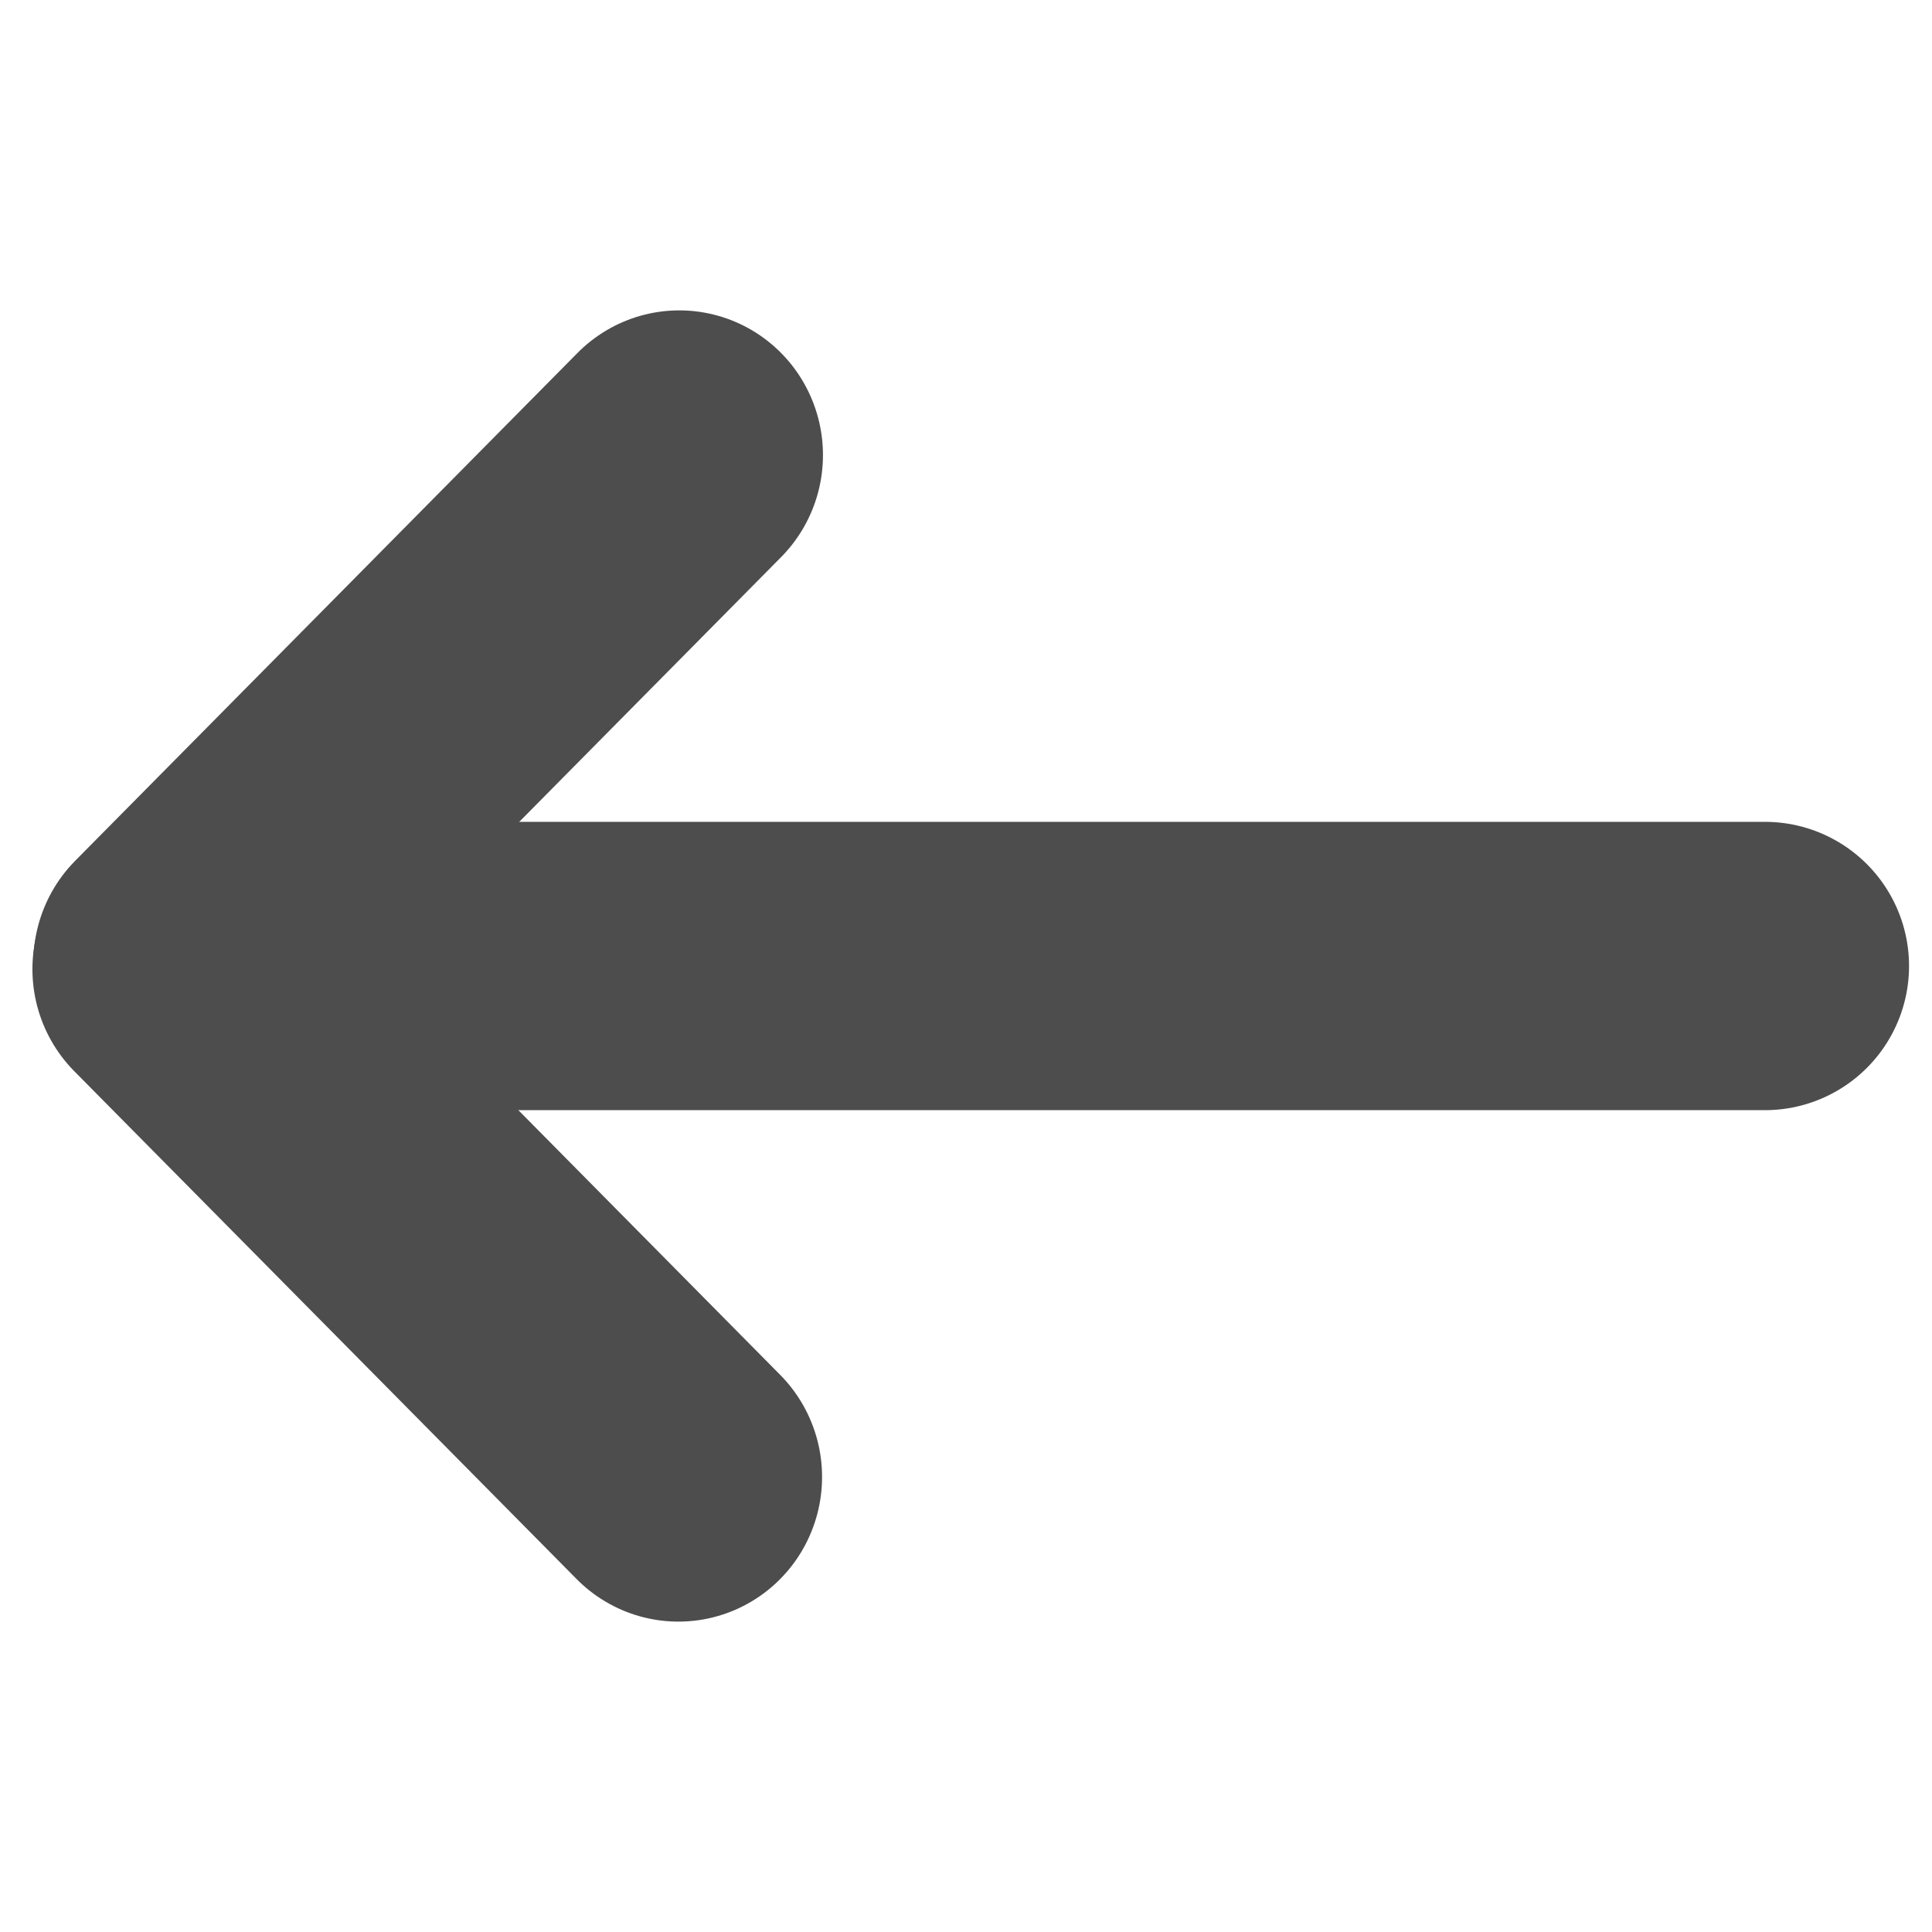
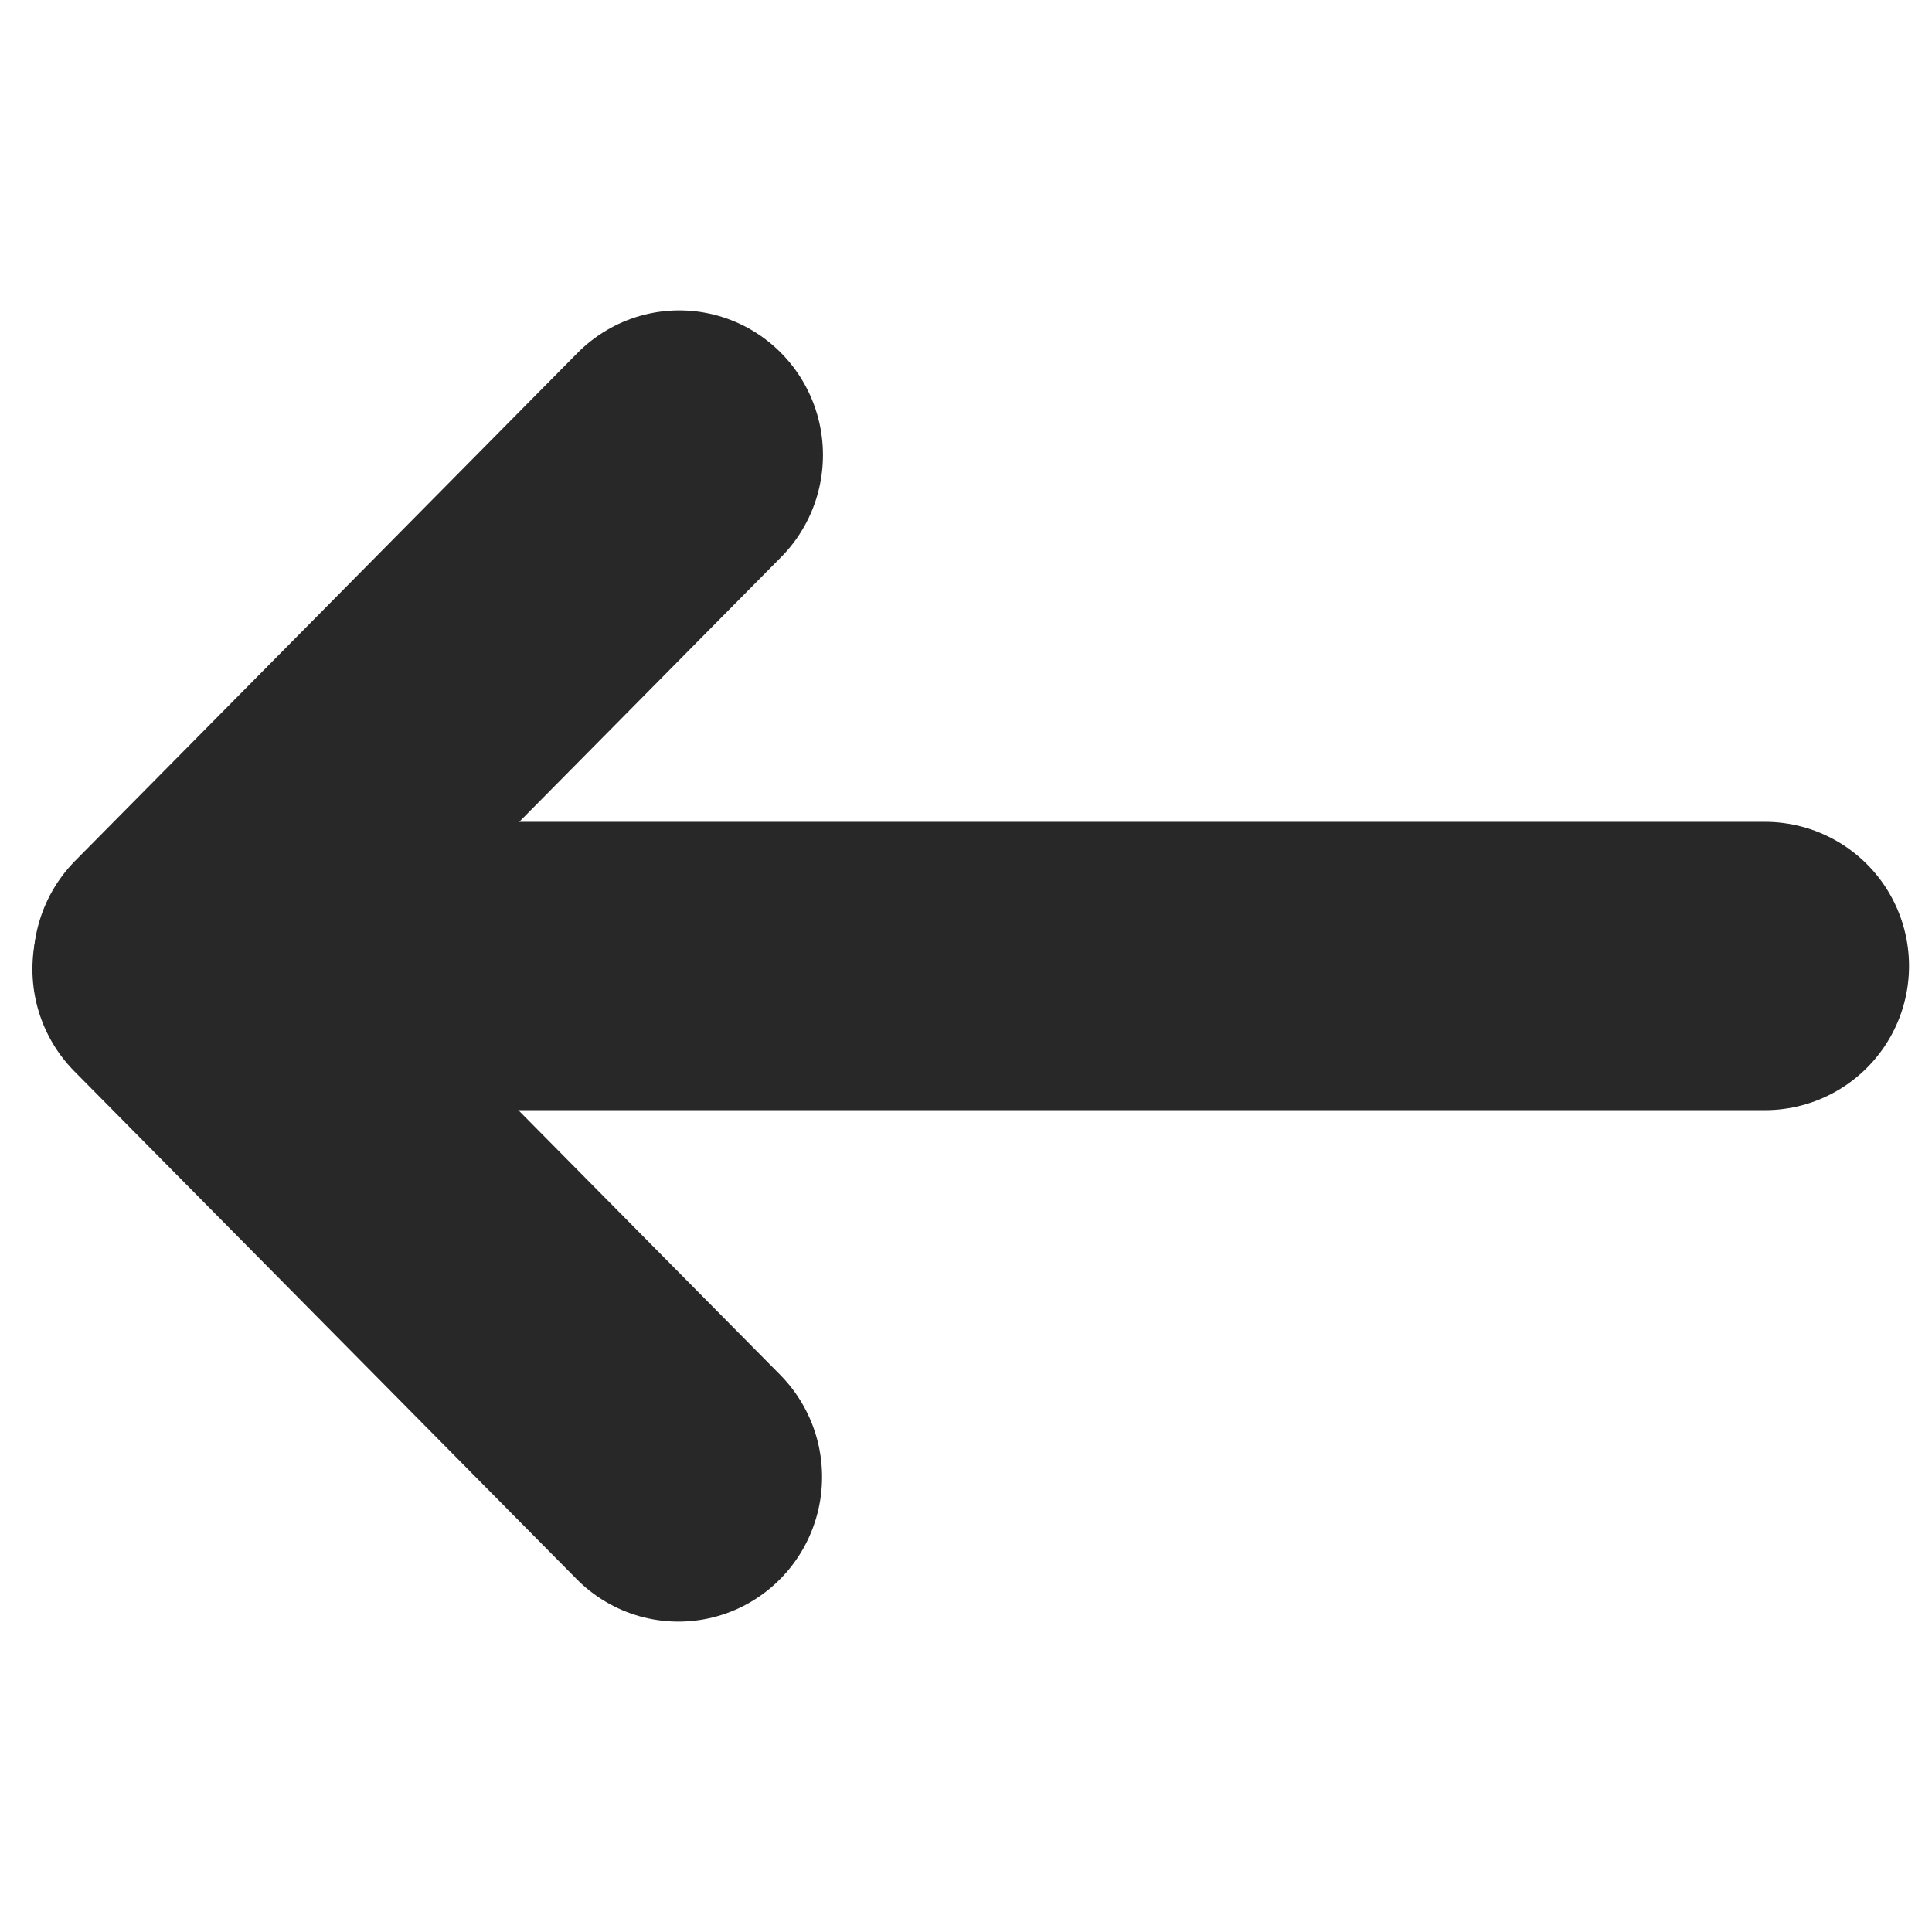
<svg xmlns="http://www.w3.org/2000/svg" width="256" height="256" id="svg4874" version="1.1" viewBox="0 0 256 256">
  <defs id="defs4876">
    <clipPath clipPathUnits="userSpaceOnUse" id="clipPath16">
      <path d="M 0,595.28 H 841.89 V 0 H 0 Z" id="path18" />
    </clipPath>
  </defs>
  <g id="layer1" transform="translate(67.85715,81.49496)">
    <g transform="matrix(0,-1,-1,0,373.5051,516.505)" id="g4845" style="display:inline">
      <g id="g1908" transform="matrix(0,-1,-1,0,1394.362,585.3622)">
        <g style="display:inline" id="g1910" transform="matrix(-1,0,0,1,576,611)">
-           <g id="g828" transform="matrix(-1,0,0,1,606.6654,0)">
-             <path id="path4526" d="M 234.493,313.362 H 408.52" style="fill:#4d4d4d;fill-opacity:1;stroke:#4d4d4d;stroke-width:38.206;stroke-linecap:round;stroke-linejoin:miter;stroke-miterlimit:4;stroke-dasharray:none;stroke-opacity:1" />
-             <g style="stroke-width:1.05" transform="matrix(0.9492747,0,0,0.9557762,-143.6203,177.8334)" id="g4555">
-               <g style="stroke-width:1.05" id="g4550" transform="translate(-100,-99)">
-                 <path id="path4526-7" d="m 459.875,241.237 70.112,70.399" style="display:inline;fill:#4d4d4d;fill-opacity:1;stroke:#4d4d4d;stroke-width:40.111;stroke-linecap:round;stroke-linejoin:miter;stroke-miterlimit:4;stroke-dasharray:none;stroke-opacity:1" />
-                 <path id="path4526-7-0" d="m 460,240.362 70.112,-70.399" style="display:inline;fill:#4d4d4d;fill-opacity:1;stroke:#4d4d4d;stroke-width:40.111;stroke-linecap:round;stroke-linejoin:miter;stroke-miterlimit:4;stroke-dasharray:none;stroke-opacity:1" />
+           <g id="g828" transform="matrix(-1,0,0,1,606.6654,0)" style="stroke:#282828;stroke-opacity:1">
+             <path id="path4526" d="M 234.493,313.362 H 408.52" style="fill:#4d4d4d;fill-opacity:1;stroke:#282828;stroke-width:38.206;stroke-linecap:round;stroke-linejoin:miter;stroke-miterlimit:4;stroke-dasharray:none;stroke-opacity:1" />
+             <g style="stroke-width:1.05;stroke:#282828;stroke-opacity:1" transform="matrix(0.9492747,0,0,0.9557762,-143.6203,177.8334)" id="g4555">
+               <g style="stroke-width:1.05;stroke:#282828;stroke-opacity:1" id="g4550" transform="translate(-100,-99)">
+                 <path id="path4526-7" d="m 459.875,241.237 70.112,70.399" style="display:inline;fill:#4d4d4d;fill-opacity:1;stroke:#282828;stroke-width:40.111;stroke-linecap:round;stroke-linejoin:miter;stroke-miterlimit:4;stroke-dasharray:none;stroke-opacity:1" />
+                 <path id="path4526-7-0" d="m 460,240.362 70.112,-70.399" style="display:inline;fill:#4d4d4d;fill-opacity:1;stroke:#282828;stroke-width:40.111;stroke-linecap:round;stroke-linejoin:miter;stroke-miterlimit:4;stroke-dasharray:none;stroke-opacity:1" />
              </g>
            </g>
          </g>
        </g>
      </g>
    </g>
  </g>
</svg>
